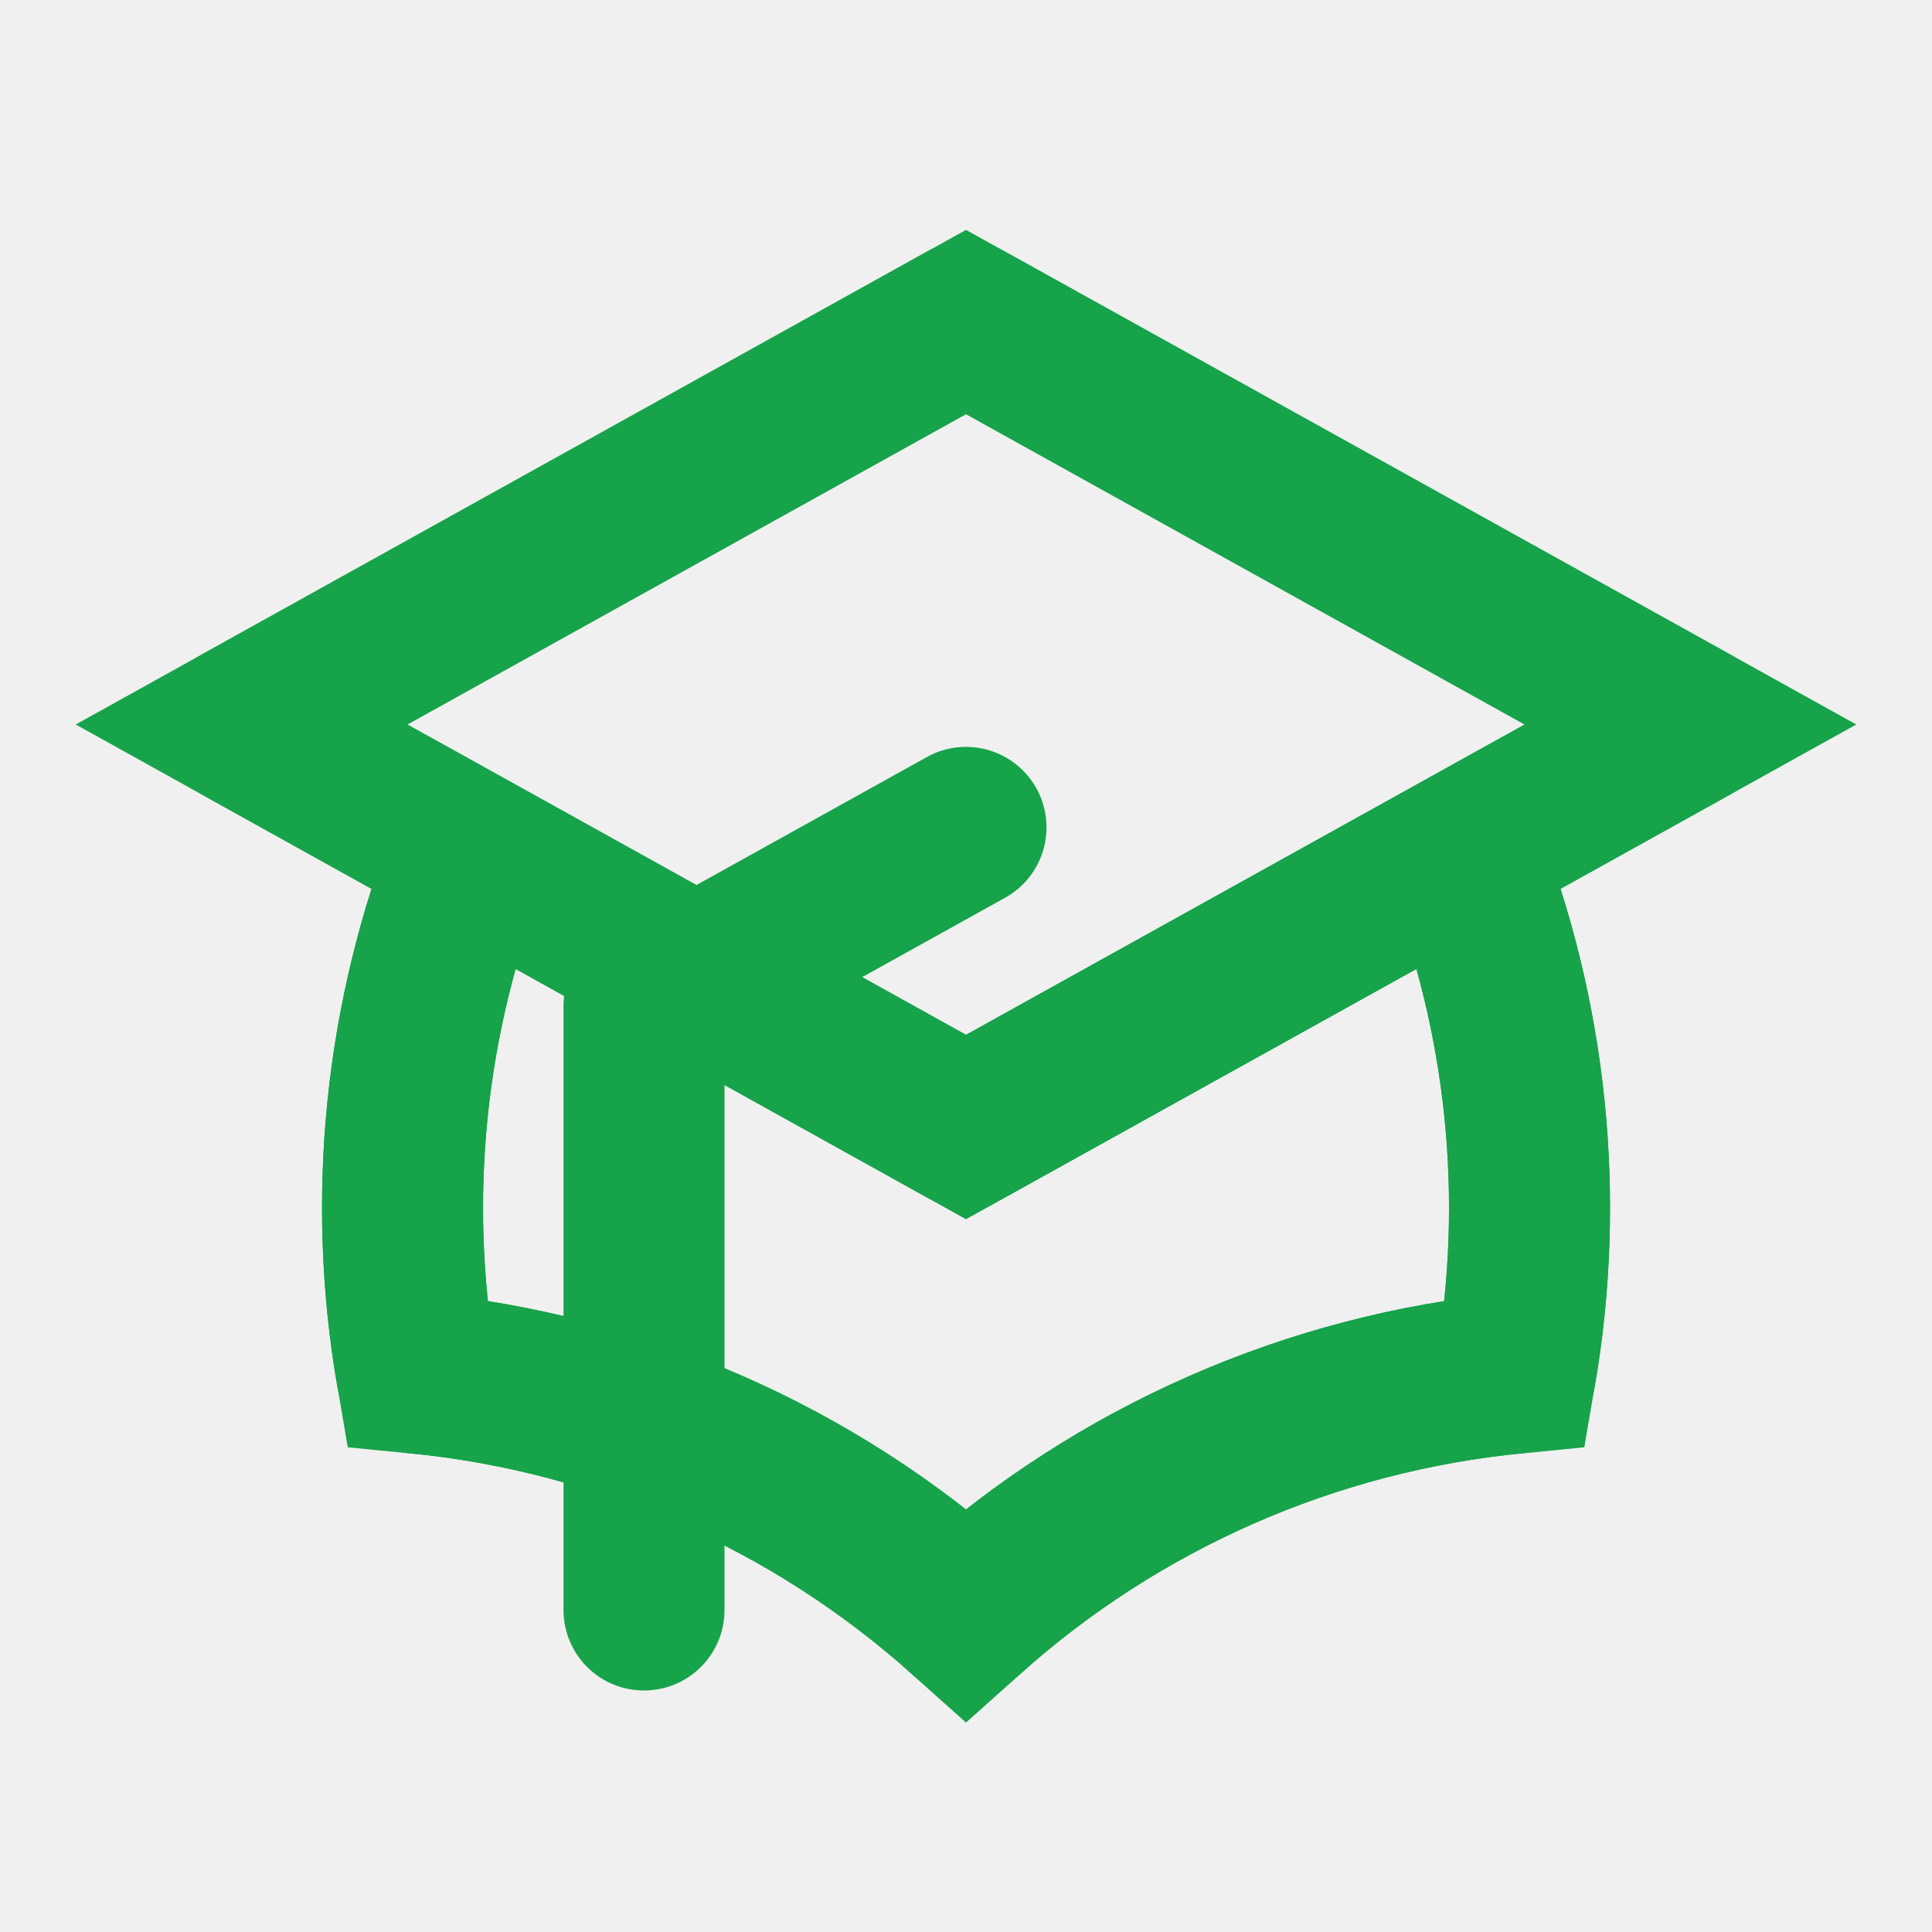
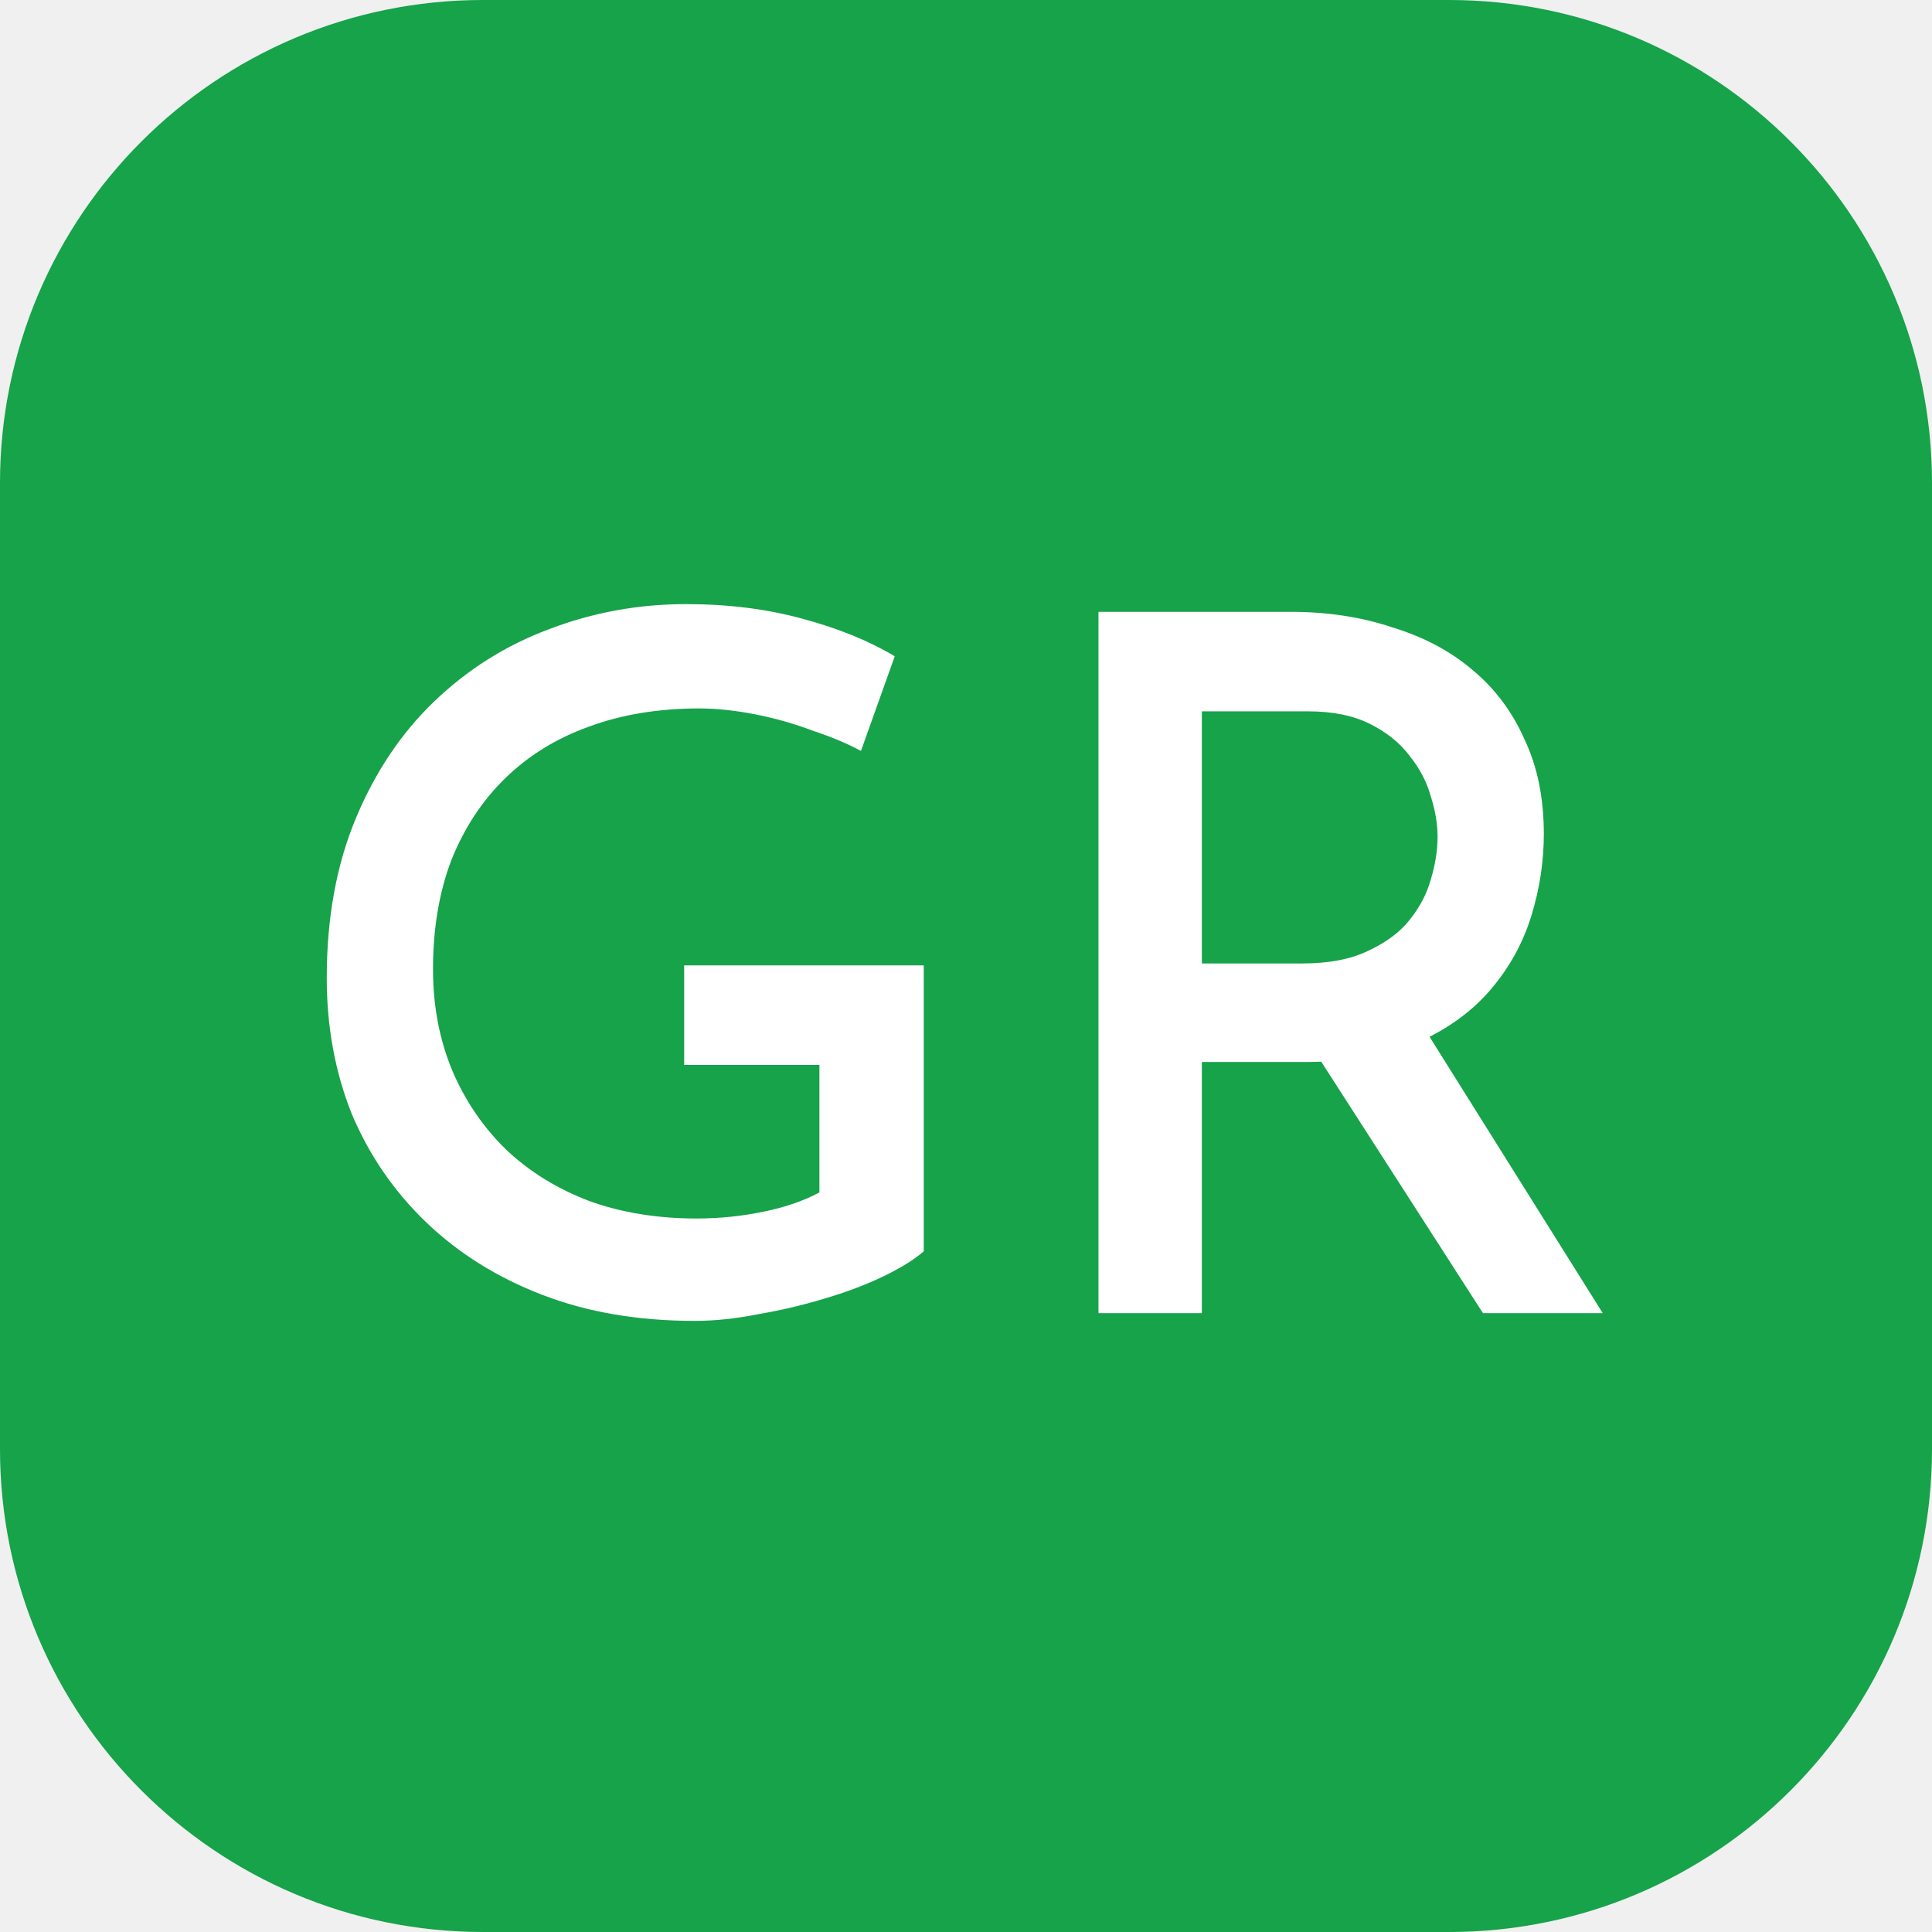
- <svg xmlns="http://www.w3.org/2000/svg" fill="none" viewBox="0 0 24 24" stroke="#16a34a" stroke-width="2">
-   <path d="M12 14l9-5-9-5-9 5 9 5z" />
-   <path d="M12 14l6.16-3.422a12.083 12.083 0 01.665 6.479A11.952 11.952 0 0012 20.055a11.952 11.952 0 00-6.824-2.998 12.078 12.078 0 01.665-6.479L12 14z" />
-   <path stroke-linecap="round" stroke-linejoin="round" d="M12 14l9-5-9-5-9 5 9 5zm0 0l6.16-3.422a12.083 12.083 0 01.665 6.479A11.952 11.952 0 0012 20.055a11.952 11.952 0 00-6.824-2.998 12.078 12.078 0 01.665-6.479L12 14zm-4 6v-7.5l4-2.222" />
+ <svg xmlns="http://www.w3.org/2000/svg" width="128" height="128" viewBox="0 0 128 128" fill="none">
+   <rect width="128" height="128" rx="32" fill="#16A34A" />
+   <path d="M61.2 82.904C60.56 83.459 59.664 84.013 58.512 84.568C57.36 85.123 56.059 85.613 54.608 86.04C53.2 86.467 51.749 86.808 50.256 87.064C48.763 87.363 47.355 87.512 46.032 87.512C42.277 87.512 38.907 86.936 35.92 85.784C32.933 84.632 30.373 83.032 28.24 80.984C26.107 78.936 24.464 76.547 23.312 73.816C22.203 71.043 21.648 68.035 21.648 64.792C21.648 60.824 22.288 57.304 23.568 54.232C24.848 51.16 26.576 48.579 28.752 46.488C30.971 44.355 33.509 42.755 36.368 41.688C39.269 40.579 42.299 40.024 45.456 40.024C48.229 40.024 50.789 40.344 53.136 40.984C55.525 41.624 57.573 42.456 59.28 43.48L57.04 49.752C56.187 49.283 55.12 48.835 53.84 48.408C52.603 47.939 51.323 47.576 50 47.32C48.677 47.064 47.461 46.936 46.352 46.936C43.621 46.936 41.168 47.341 38.992 48.152C36.859 48.92 35.024 50.051 33.488 51.544C31.952 53.037 30.757 54.851 29.904 56.984C29.093 59.117 28.688 61.528 28.688 64.216C28.688 66.648 29.115 68.888 29.968 70.936C30.821 72.941 32.016 74.691 33.552 76.184C35.088 77.635 36.923 78.765 39.056 79.576C41.189 80.344 43.557 80.728 46.16 80.728C47.653 80.728 49.125 80.579 50.576 80.28C52.027 79.981 53.264 79.555 54.288 79V70.552H45.328V63.96H61.2V82.904ZM85.514 40.536C87.946 40.536 90.186 40.877 92.234 41.56C94.325 42.2 96.095 43.139 97.546 44.376C99.039 45.613 100.191 47.149 101.002 48.984C101.855 50.776 102.282 52.867 102.282 55.256C102.282 57.091 102.005 58.904 101.45 60.696C100.895 62.488 99.999 64.109 98.762 65.56C97.525 67.011 95.903 68.184 93.898 69.08C91.893 69.933 89.397 70.36 86.41 70.36H79.626V87H72.778V40.536H85.514ZM86.282 63.832C88.031 63.832 89.482 63.555 90.634 63C91.829 62.445 92.746 61.763 93.386 60.952C94.069 60.099 94.538 59.203 94.794 58.264C95.093 57.283 95.242 56.344 95.242 55.448C95.242 54.595 95.093 53.699 94.794 52.76C94.538 51.821 94.069 50.925 93.386 50.072C92.746 49.219 91.871 48.515 90.762 47.96C89.653 47.405 88.287 47.128 86.666 47.128H79.626V63.832H86.282ZM94.154 67.8L106.186 87H98.25L86.026 67.992L94.154 67.8Z" fill="white" />
</svg>
